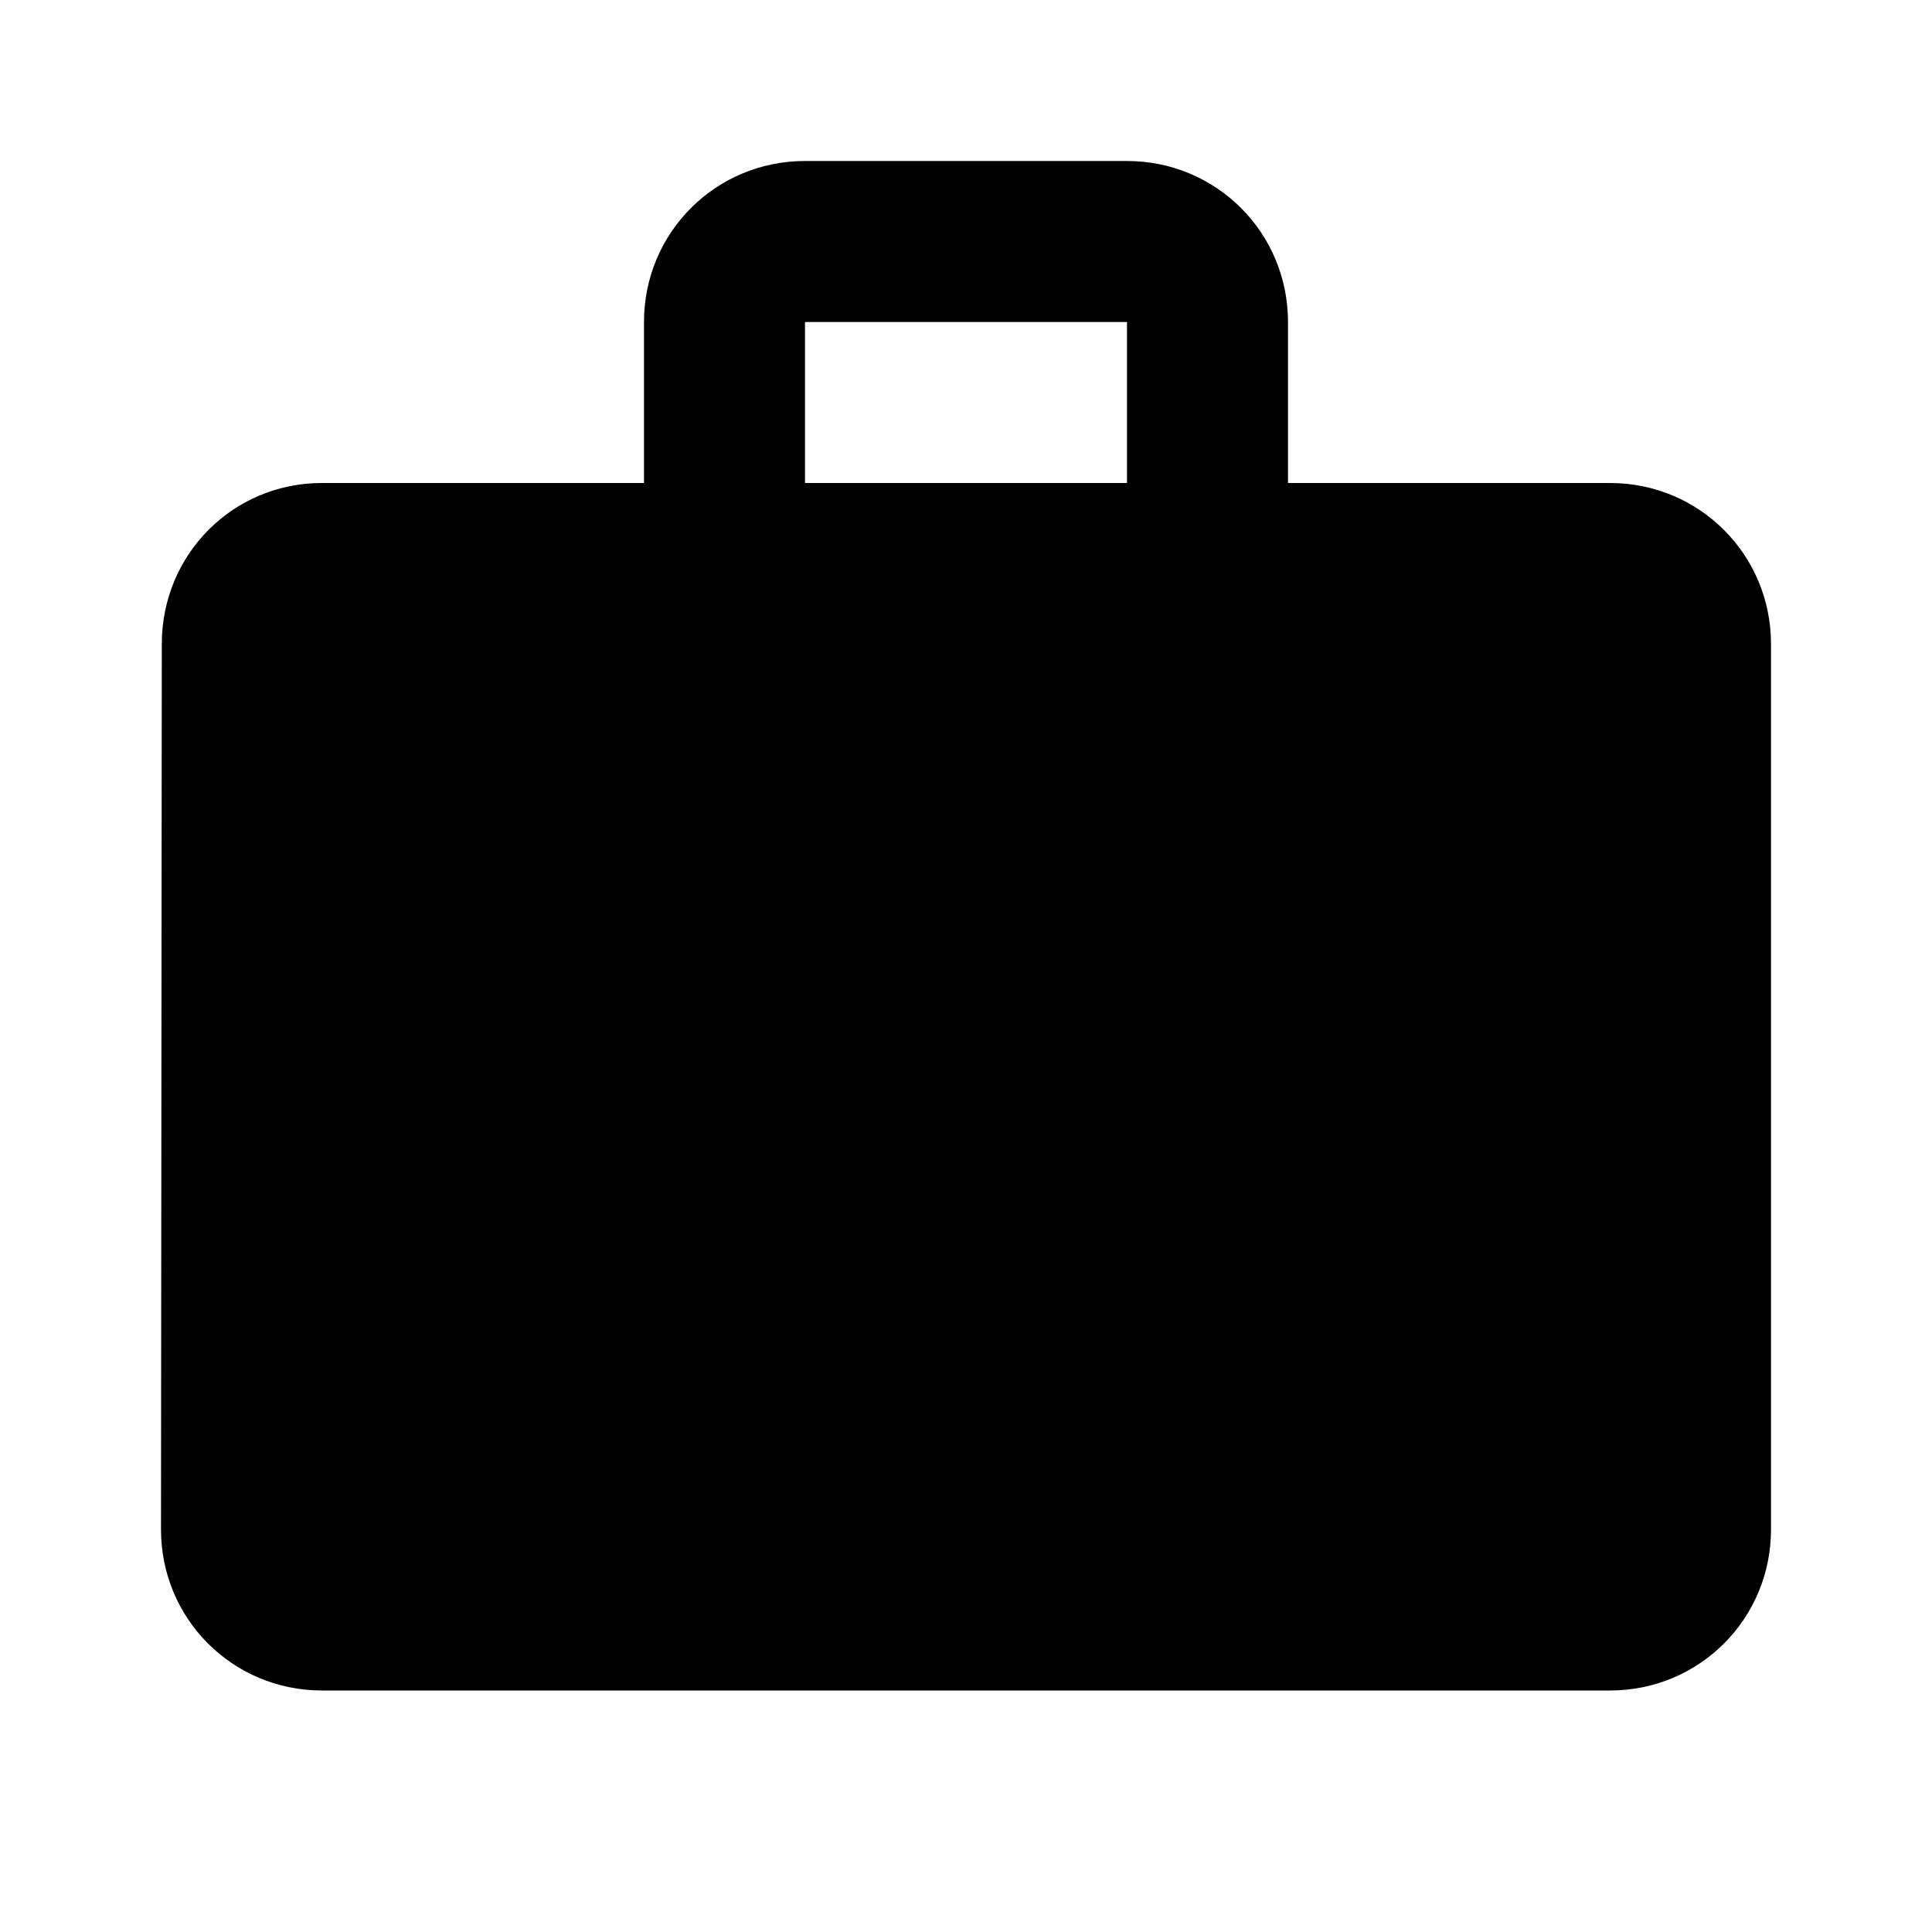
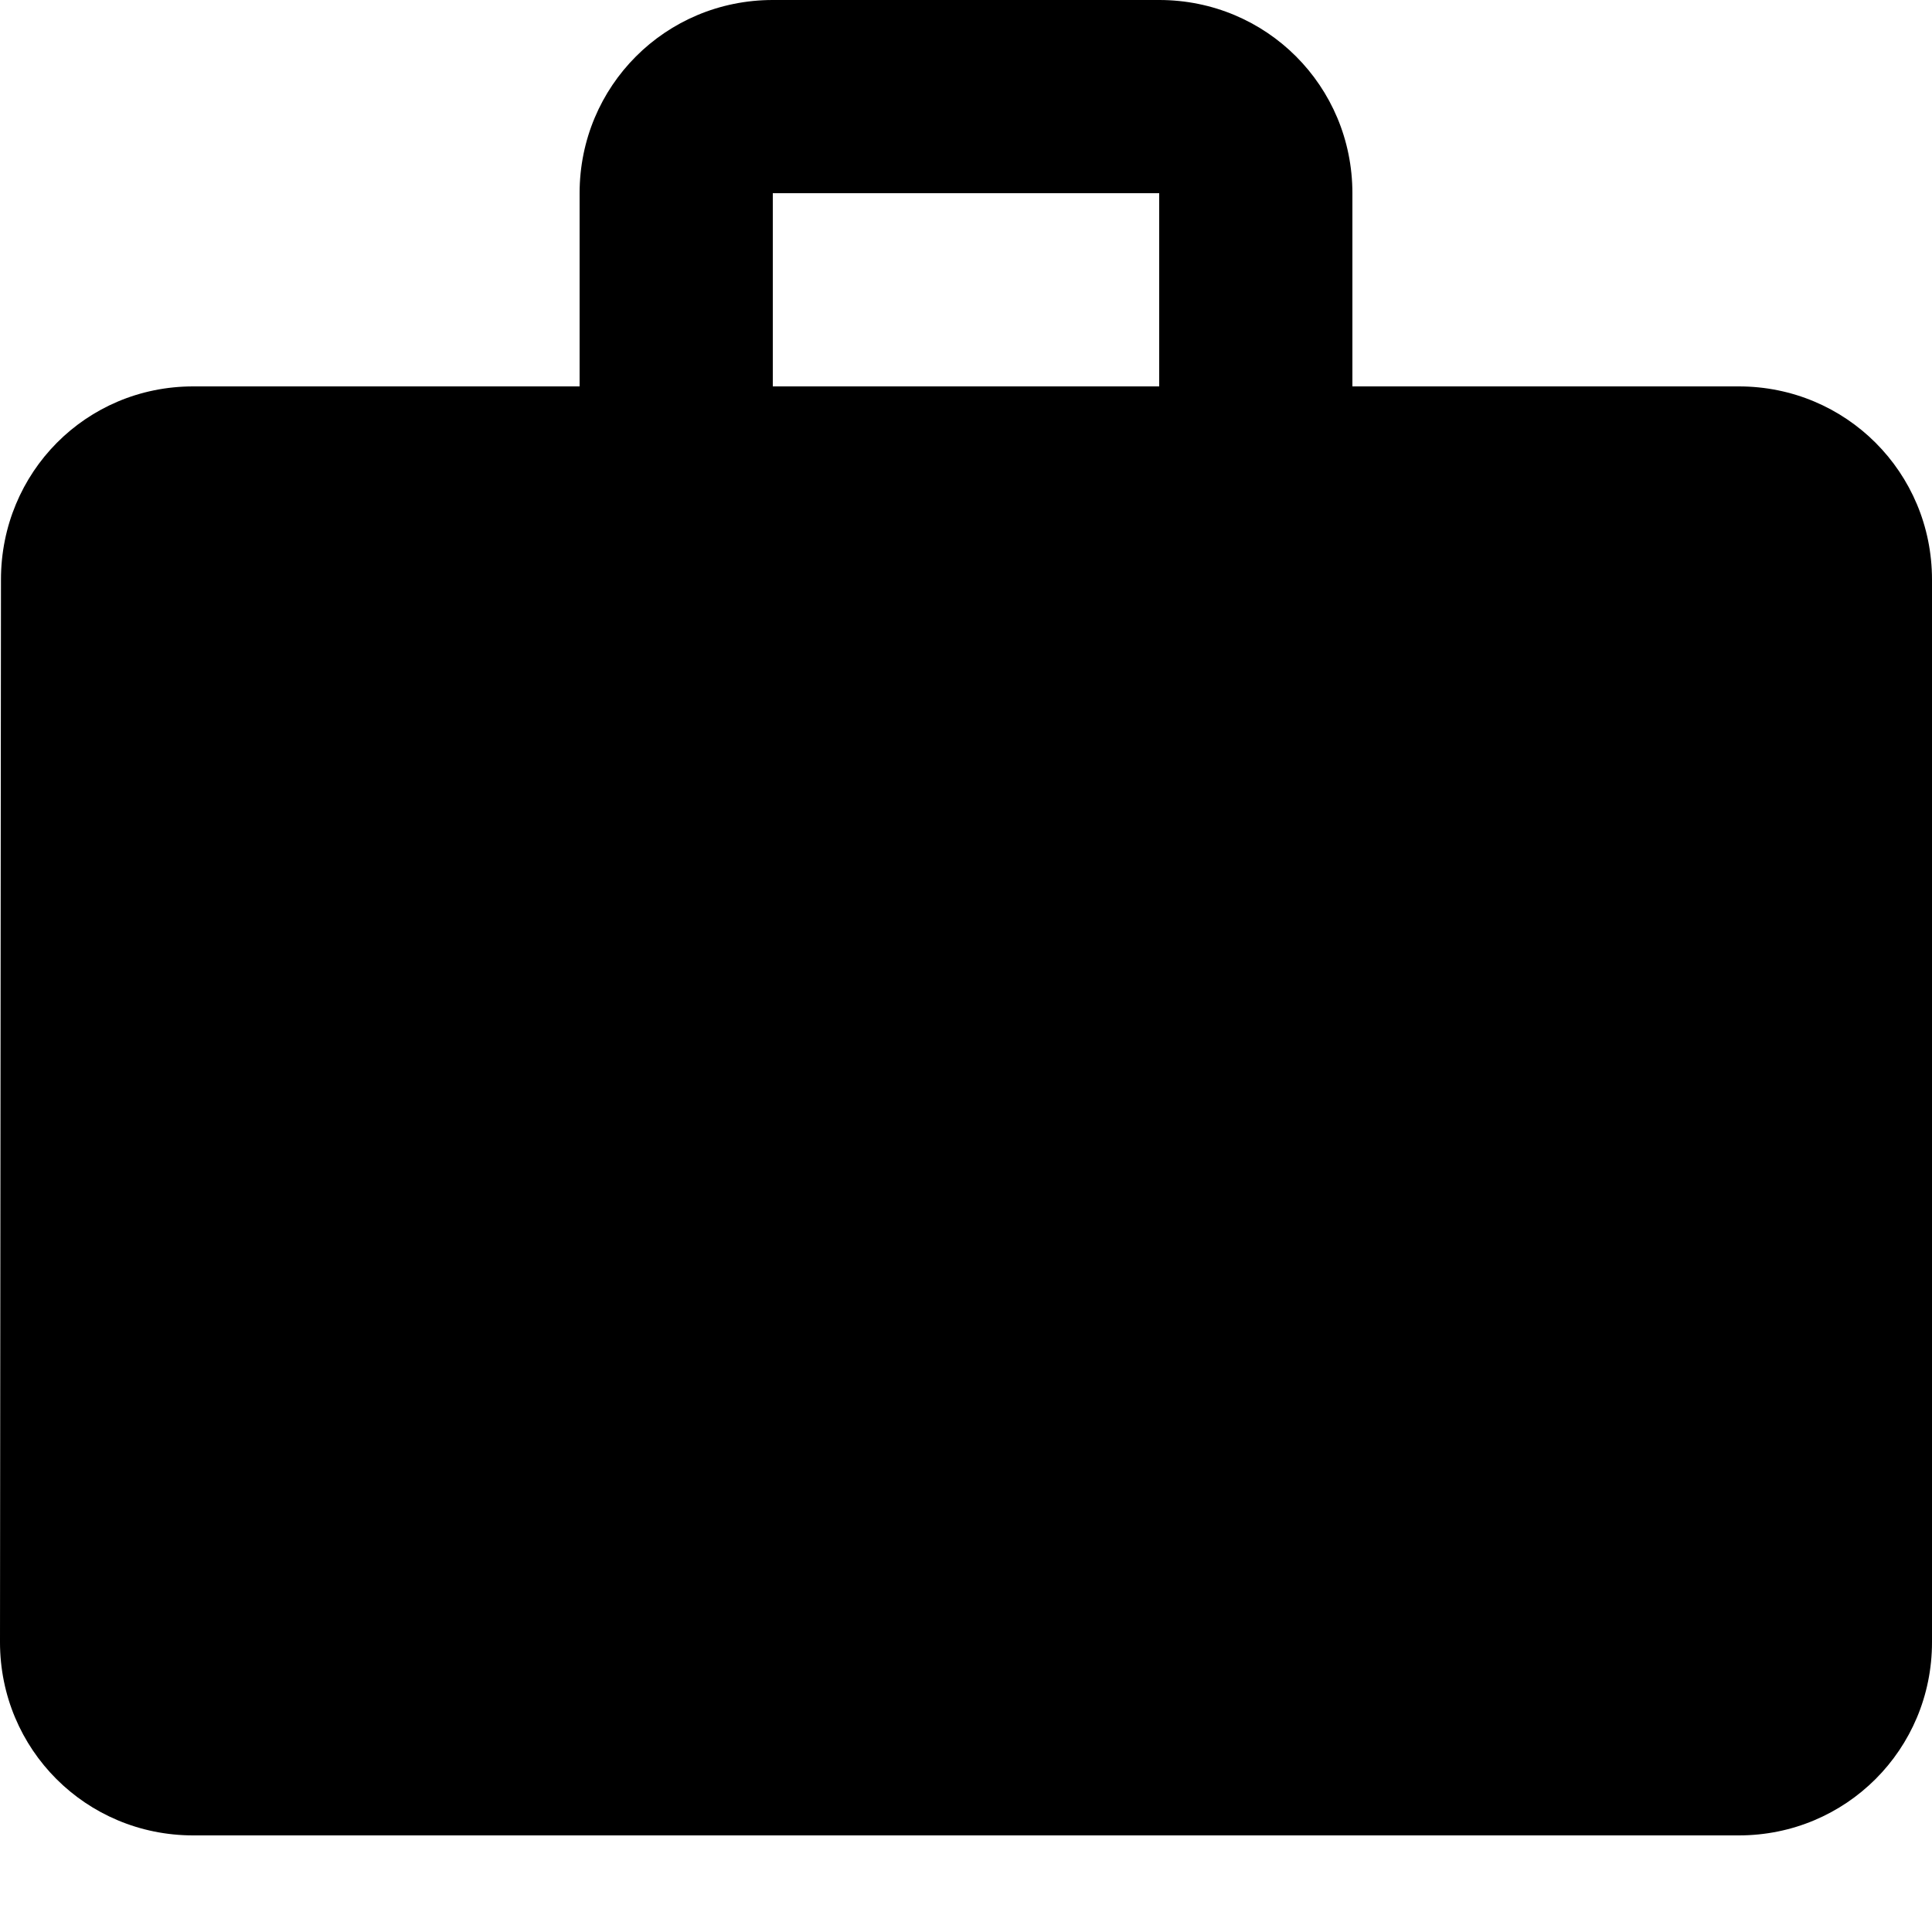
- <svg xmlns="http://www.w3.org/2000/svg" width="24" height="24" viewBox="0 0 24 24">
+ <svg xmlns="http://www.w3.org/2000/svg" viewBox="2 2 20 20">
  <path d="M20 6h-4V4c0-1.11-.89-2-2-2h-4c-1.11 0-2 .89-2 2v2H4c-1.11 0-1.99.89-1.99 2L2 19c0 1.11.89 2 2 2h16c1.11 0 2-.89 2-2V8c0-1.11-.89-2-2-2zm-6 0h-4V4h4v2z" />
</svg>
